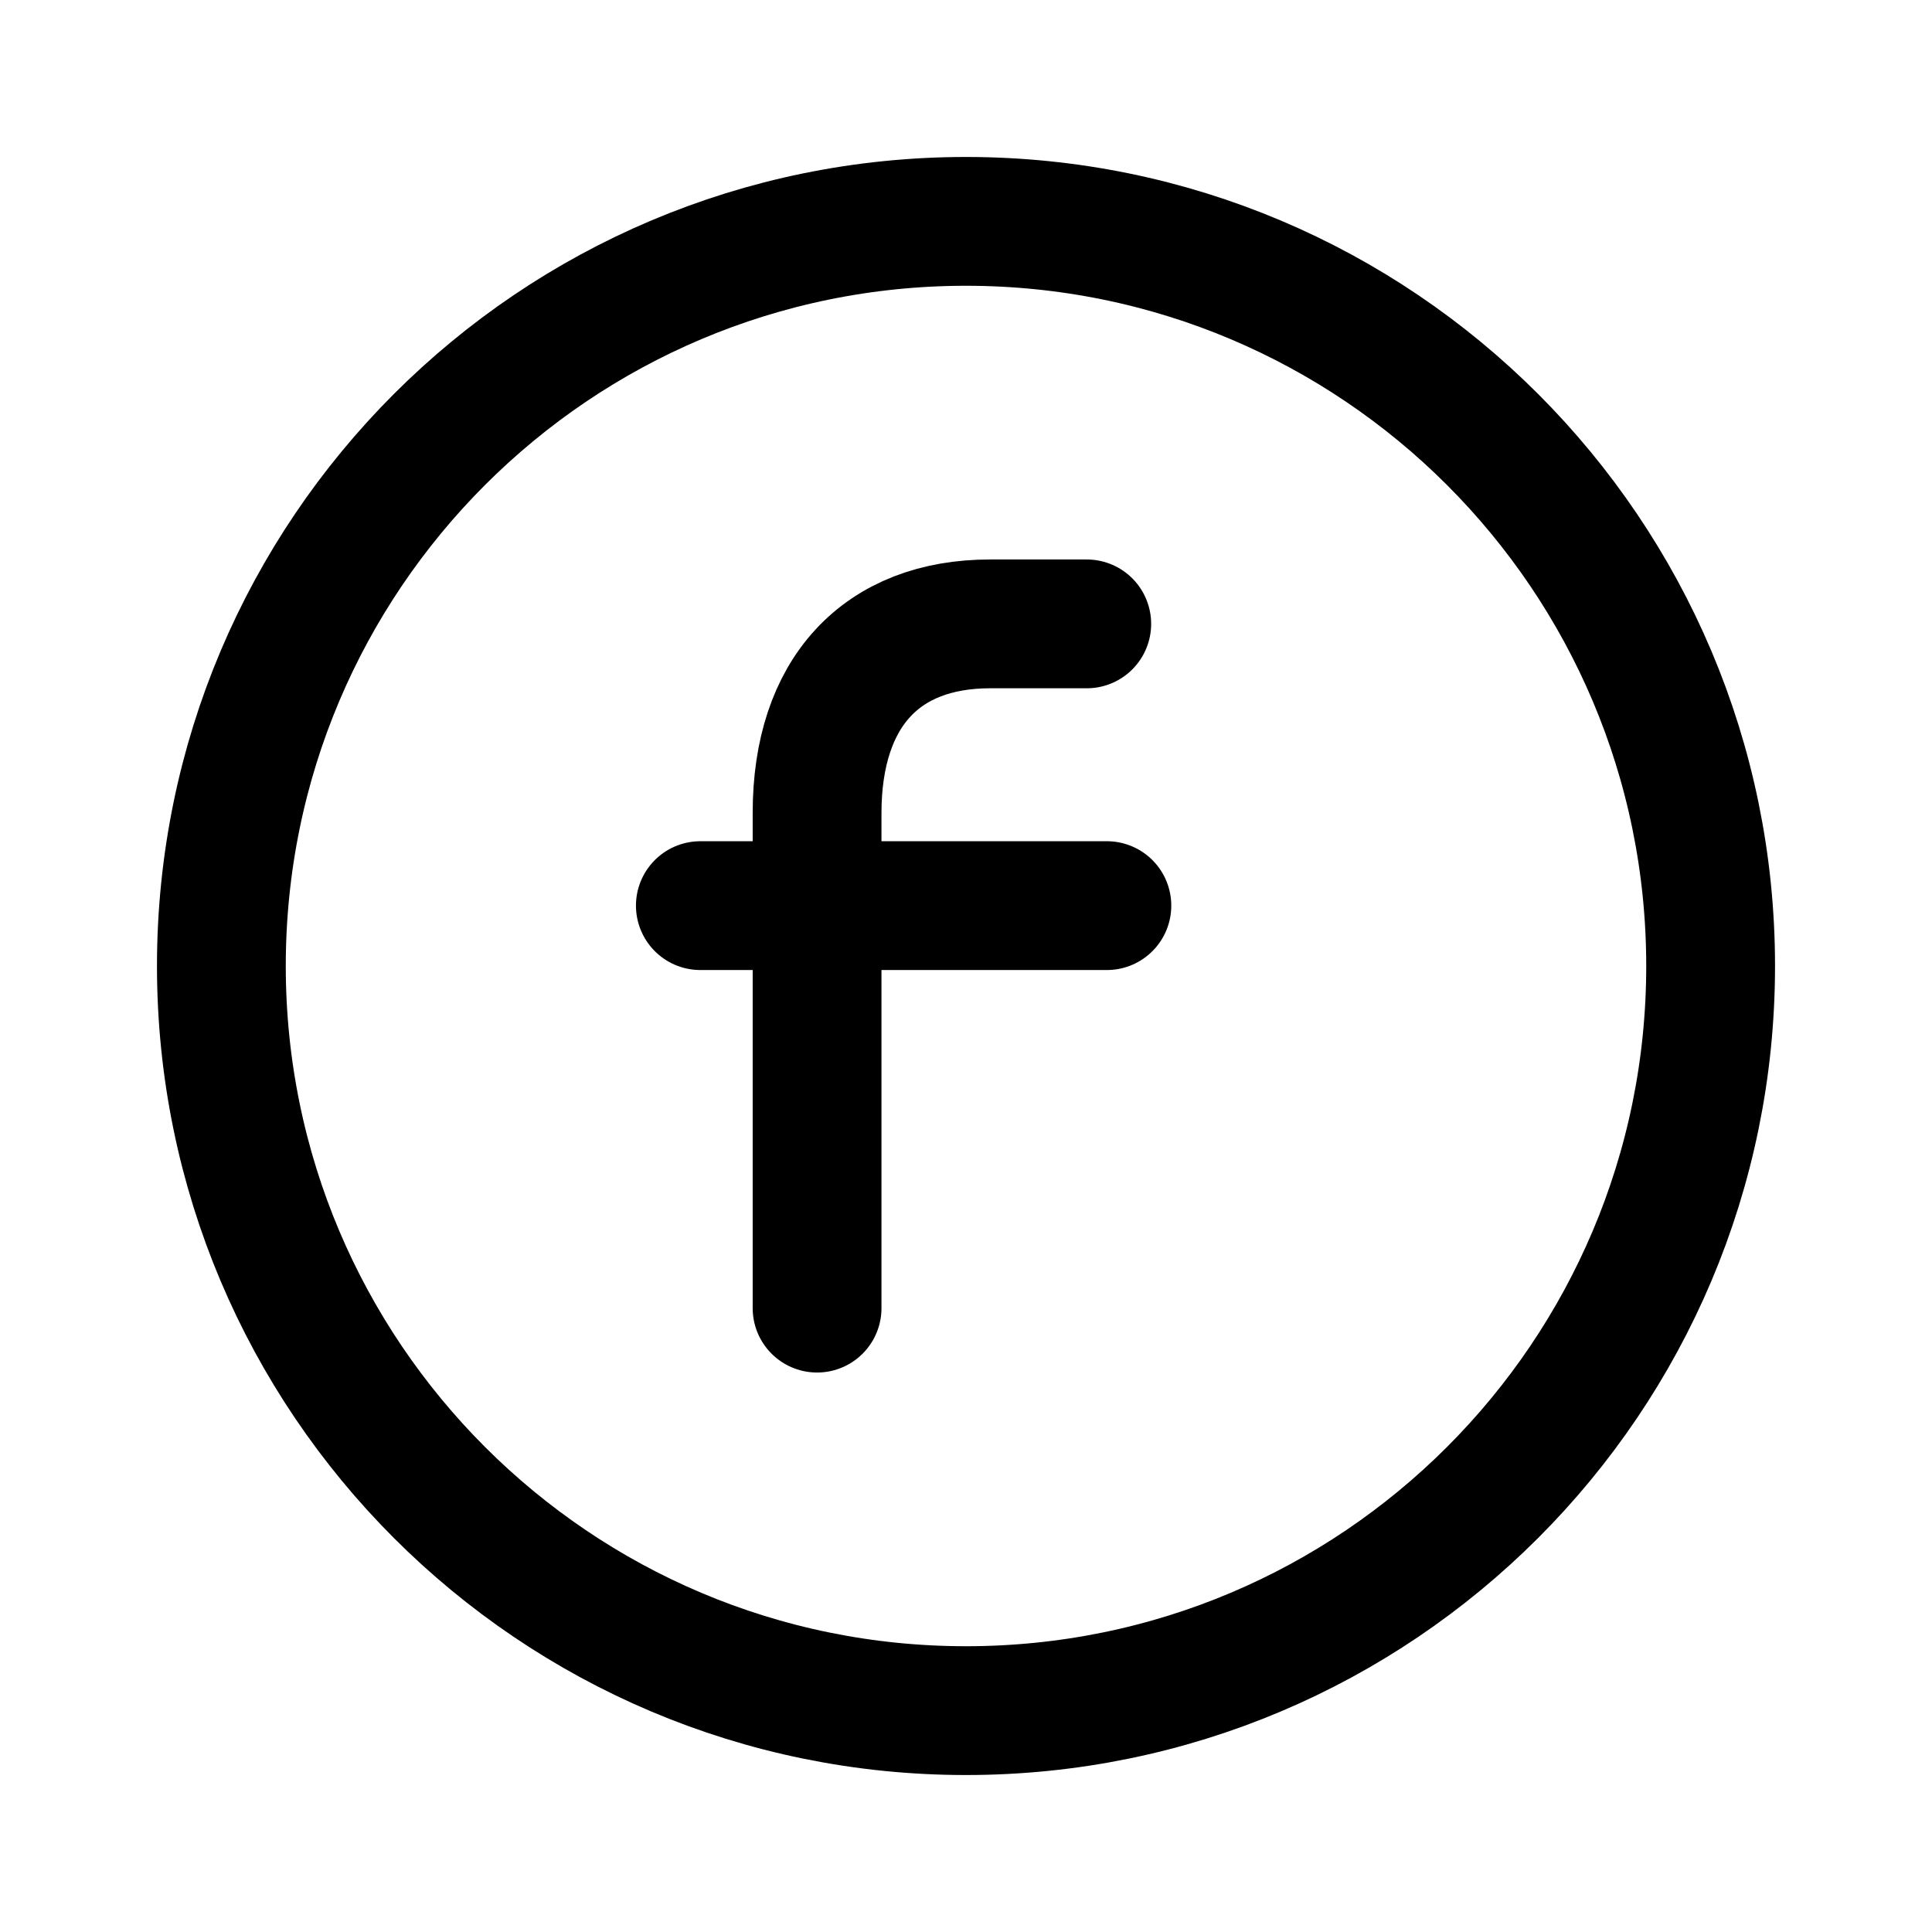
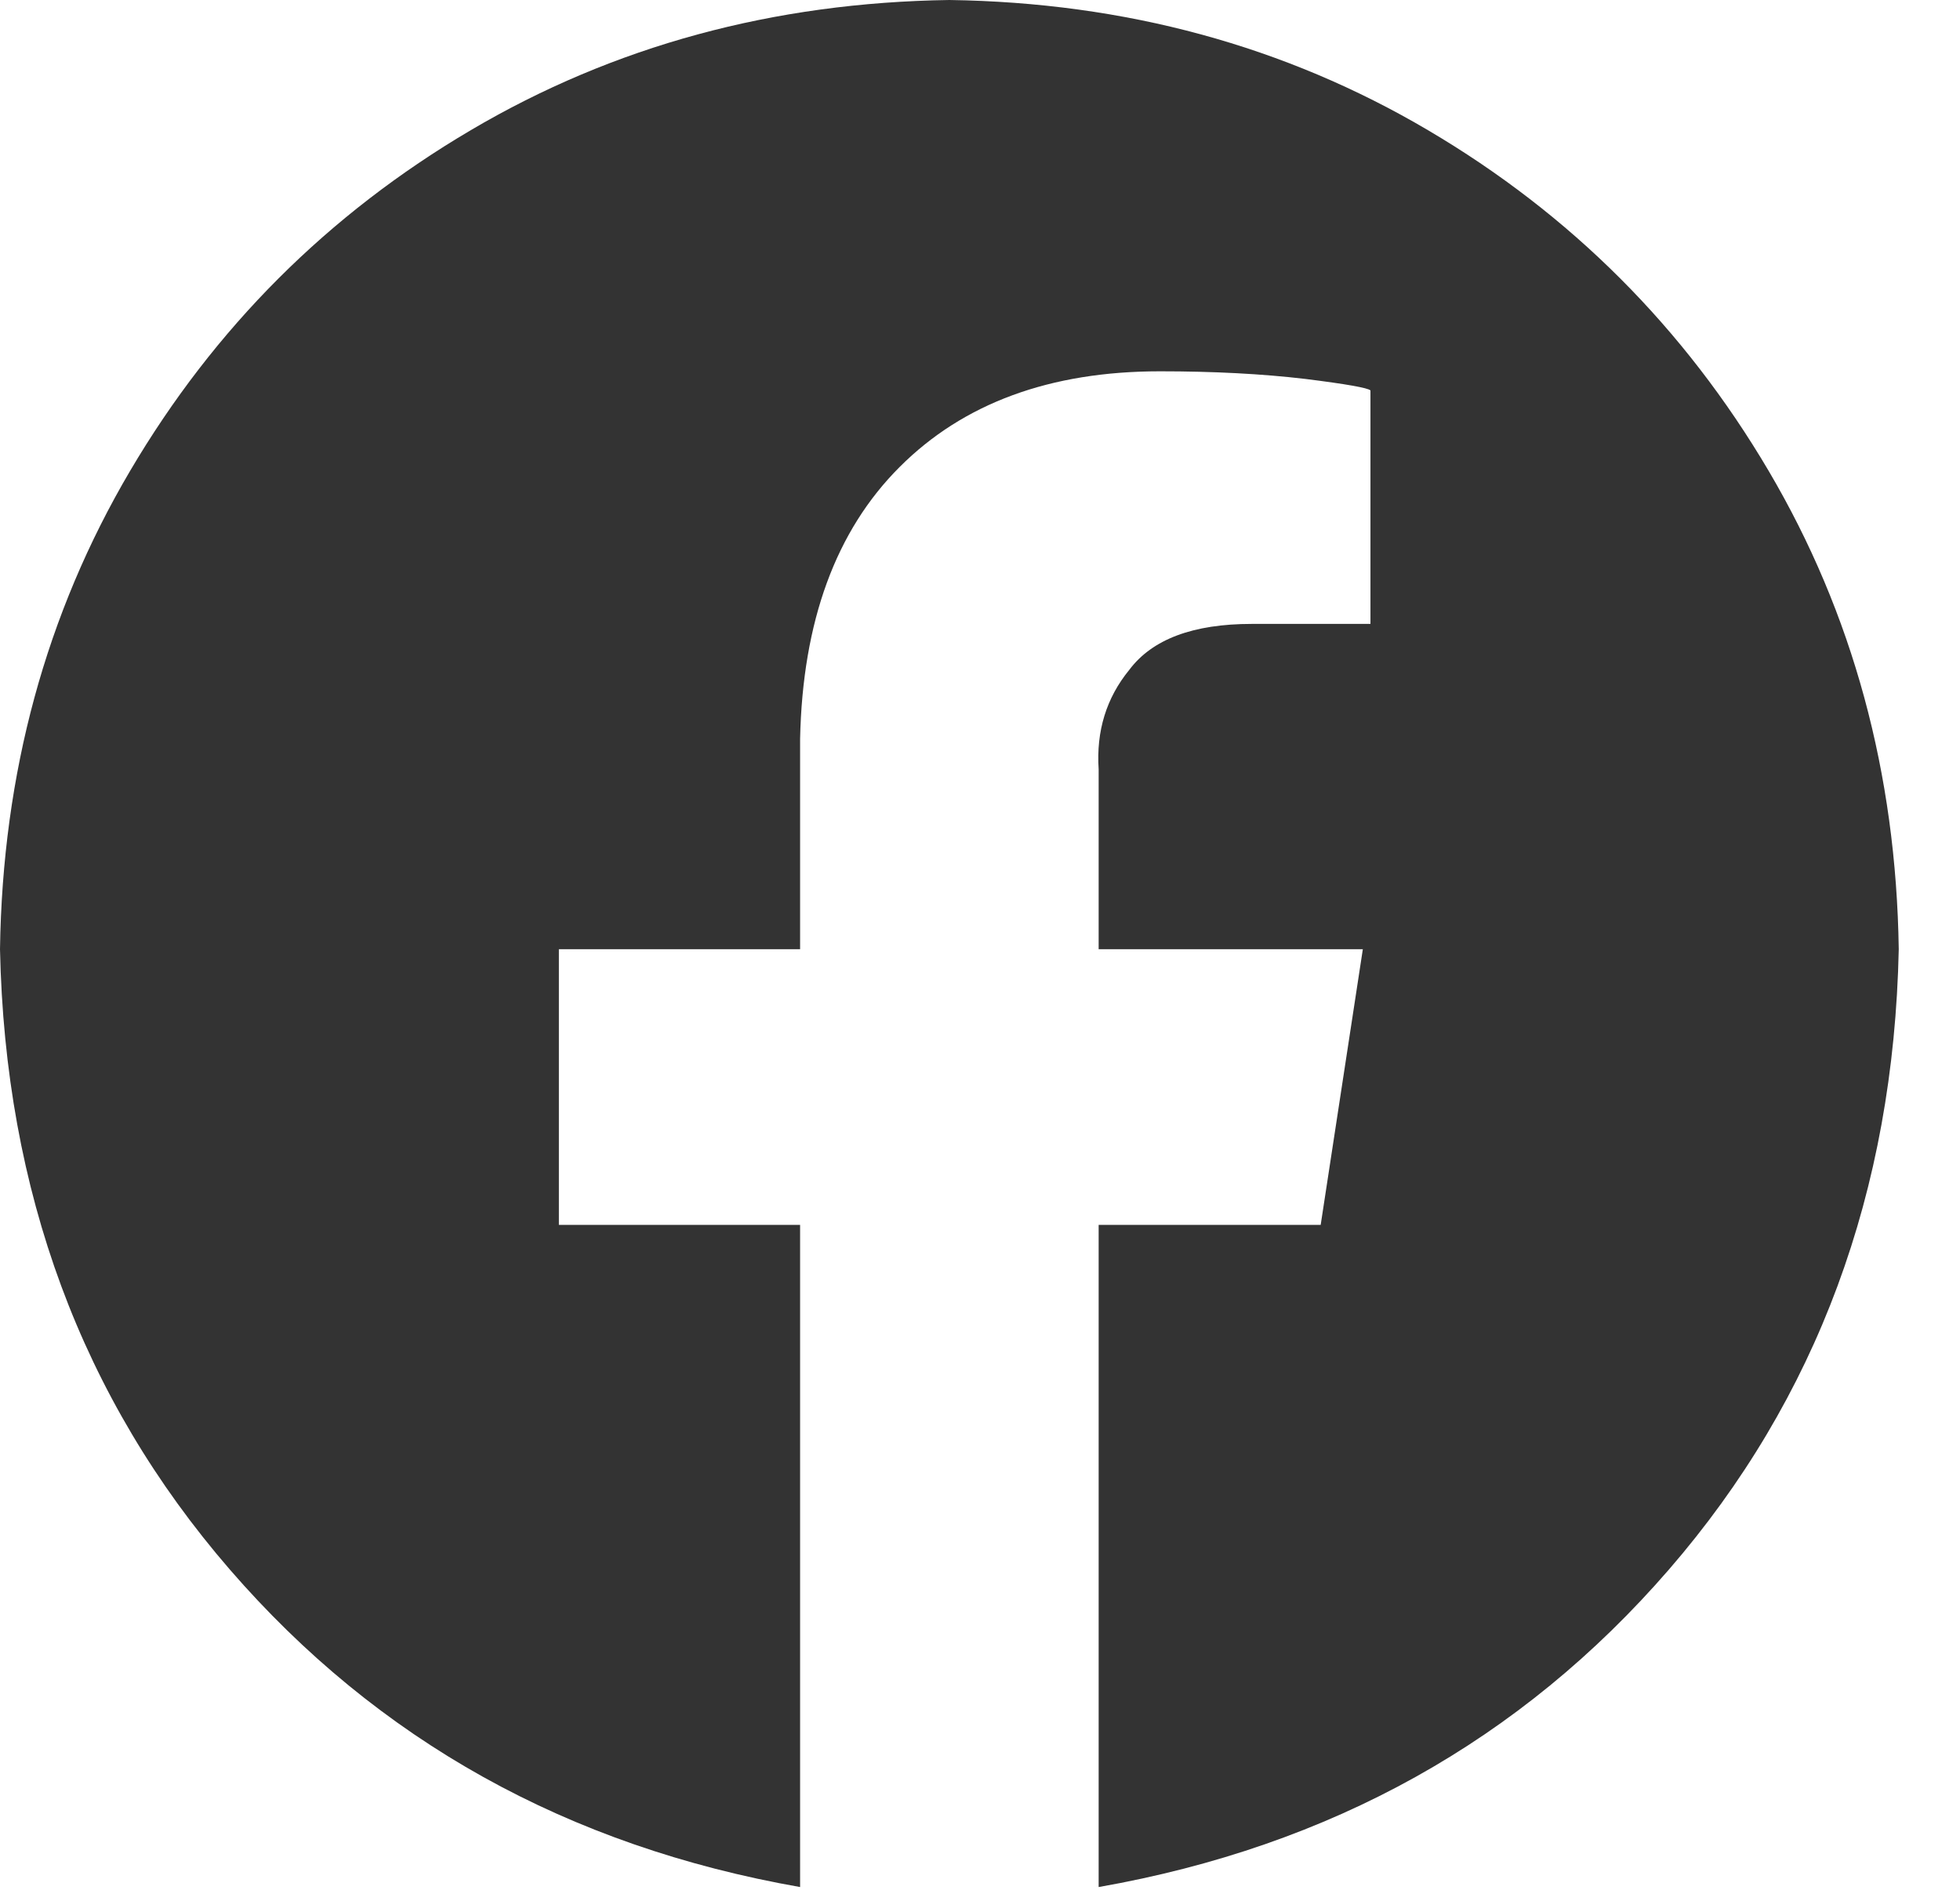
- <svg xmlns="http://www.w3.org/2000/svg" viewBox="0 0 24 24" fill="none" stroke="currentColor" stroke-width="1.6" stroke-linecap="round" stroke-linejoin="round">
-   <circle cx="12" cy="12" r="9.25" />
-   <path d="M13.5 7.75h-1.2c-1.35 0-2.15.85-2.15 2.35v6.15" />
-   <path d="M8.7 11.25h5.05" />
+ <svg xmlns="http://www.w3.org/2000/svg" width="28" height="27" viewBox="0 0 28 27" fill="none">
+   <path d="M27.125 13.562C27.052 17.026 25.958 19.979 23.844 22.422C21.729 24.865 19.013 26.378 15.695 26.961V17.5H18.867L19.469 13.562H15.695V10.992C15.659 10.445 15.805 9.971 16.133 9.57C16.461 9.133 17.044 8.914 17.883 8.914H19.578V5.578C19.542 5.542 19.232 5.487 18.648 5.414C18.029 5.341 17.336 5.305 16.57 5.305C15.003 5.305 13.763 5.76 12.852 6.672C11.94 7.583 11.466 8.878 11.43 10.555V13.562H7.984V17.5H11.43V26.961C8.112 26.378 5.396 24.865 3.281 22.422C1.167 19.979 0.073 17.026 0 13.562C0.036 11.047 0.656 8.768 1.859 6.727C3.062 4.685 4.685 3.062 6.727 1.859C8.768 0.656 11.047 0.036 13.562 0C16.078 0.036 18.357 0.656 20.398 1.859C22.44 3.062 24.062 4.685 25.266 6.727C26.469 8.768 27.088 11.047 27.125 13.562Z" fill="#333333" />
</svg>
